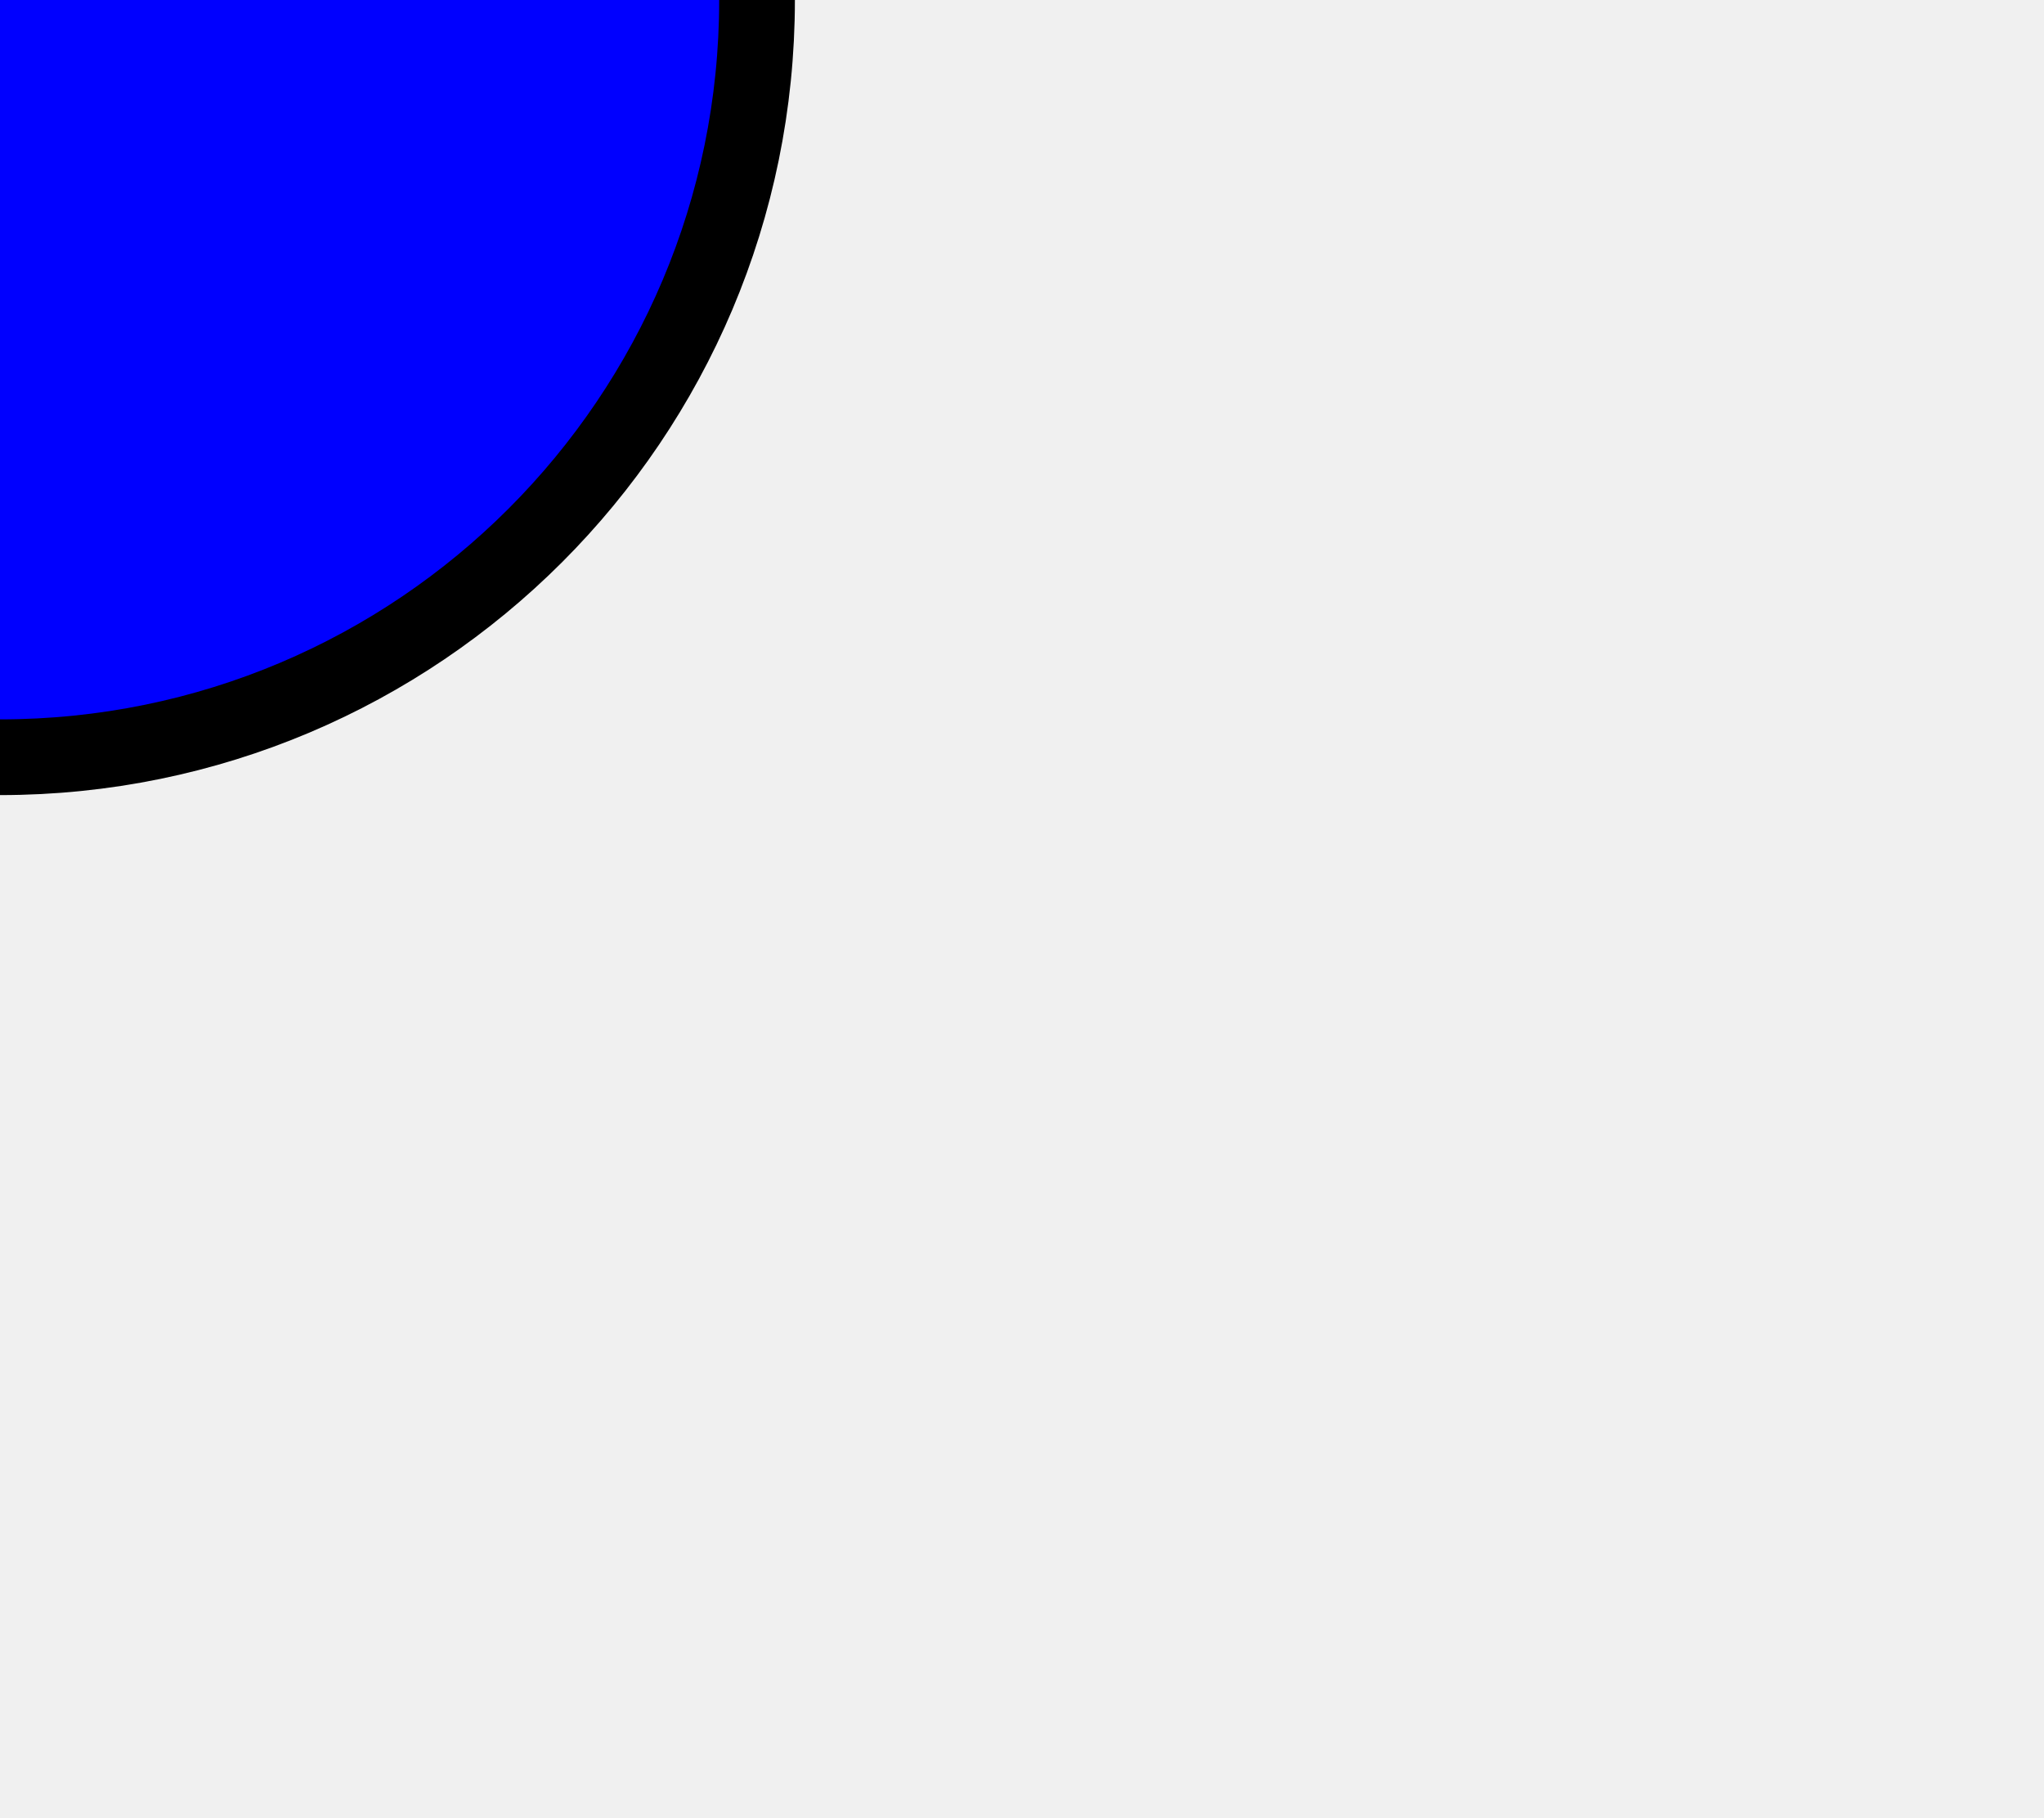
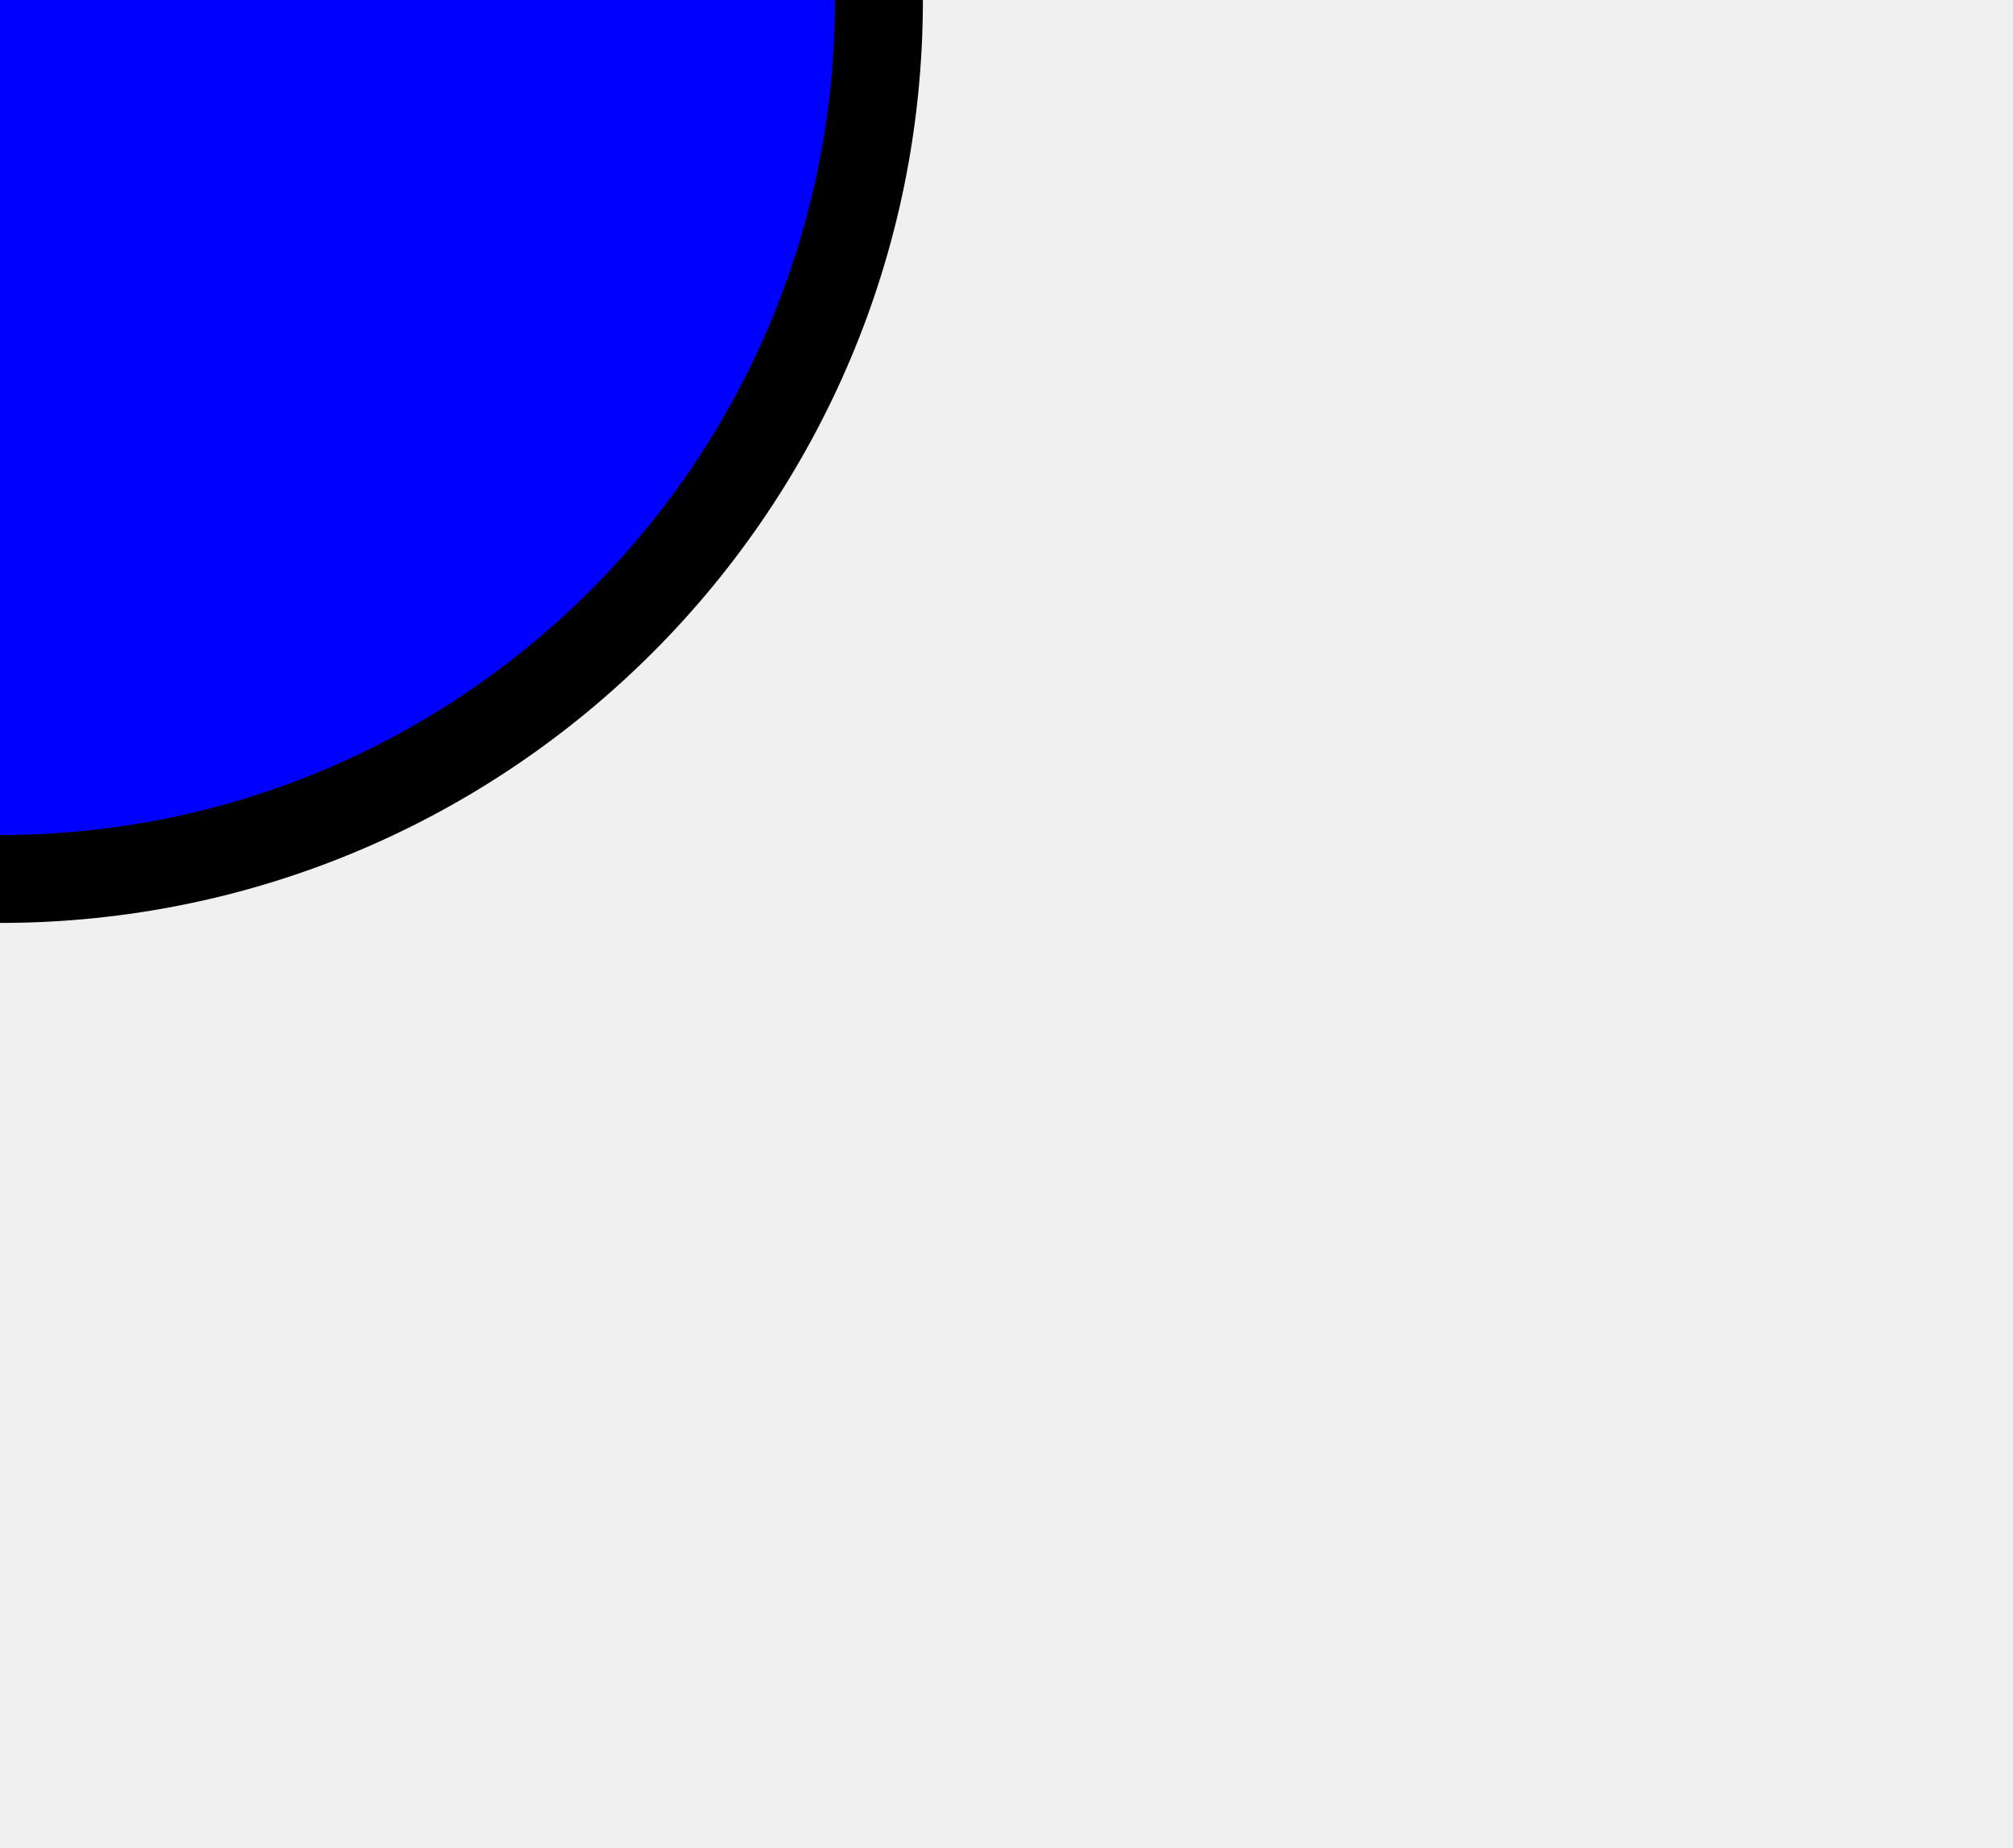
<svg xmlns="http://www.w3.org/2000/svg">
  <g id="sprite-template">
    <circle cx="0" cy="0" r="20" fill="blue" stroke="black" stroke-width="2" id="face" />
-     <circle cx="-16" cy="-16" r="10" fill="white" stroke="black" stroke-width="2" id="left-eye" />
-     <circle cx="-16" cy="-16" r="5" fill="black" stroke="black" stroke-width="2" id="left-eyeball" />
-     <circle cx="16" cy="-16" r="10" fill="white" stroke="black" stroke-width="2" id="right-eye" />
-     <circle cx="16" cy="-16" r="5" fill="black" stroke="black" stroke-width="2" id="right-eyeball" />
+     <circle cx="-8" cy="-8" r="1" fill="black" stroke="black" stroke-width="2" id="left-eye" />
+     <circle cx="8" cy="-8" r="1" fill="black" stroke="black" stroke-width="2" id="right-eye" />
+     <path fill="blue" stroke="black" stroke-width="2" d="M -8,-18 C -20,-25 -27,-13 -18,-5" id="leftEar" />
+     <path fill="white" stroke="black" stroke-width="1" d="m -12,-15 c -5,-3 -9, 2 -4,5 z" id="leftEarInner" />
+     <path fill="blue" stroke="black" stroke-width="2" d="M 8,-18 C 20,-25 27,-13 18,-5" id="rightEar" />
+     <path fill="white" stroke="black" stroke-width="1" d="m 12,-15 c 5,-3 9, 2 4,5 z" id="rightEarInner" />
    <text x="0" y="0" dominant-baseline="middle" text-anchor="middle" id="alleles-text" />
  </g>
</svg>
